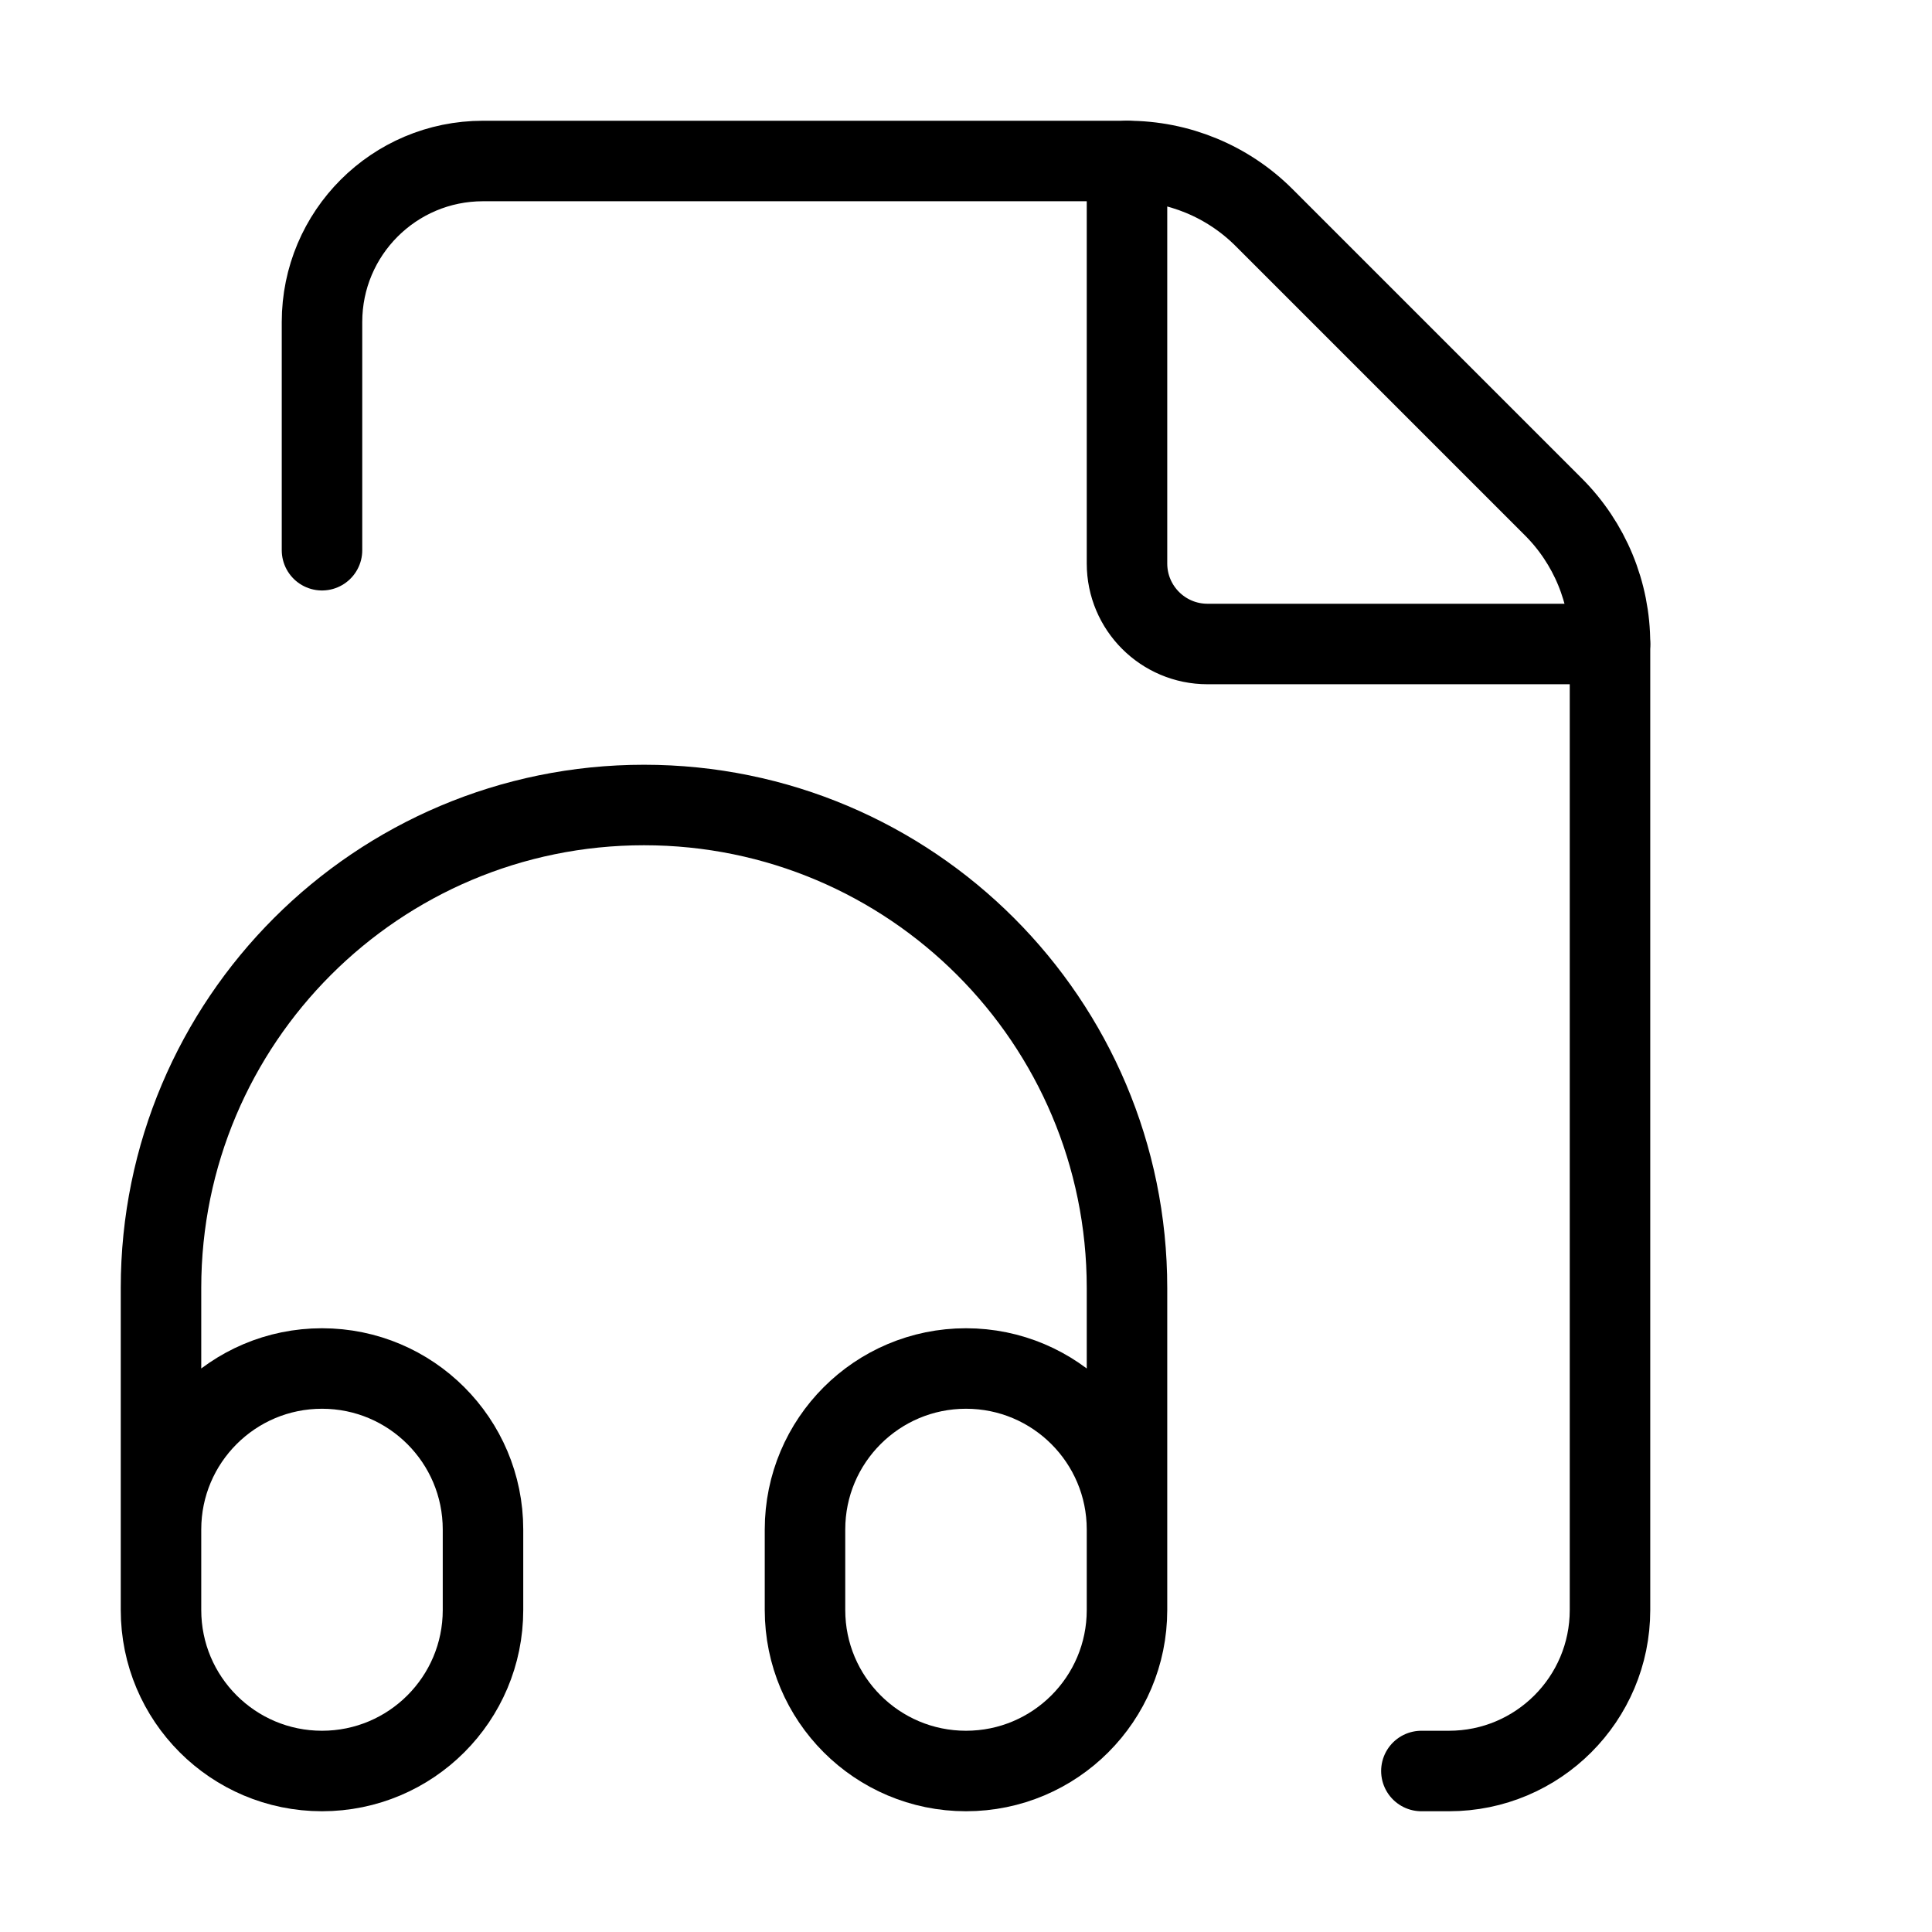
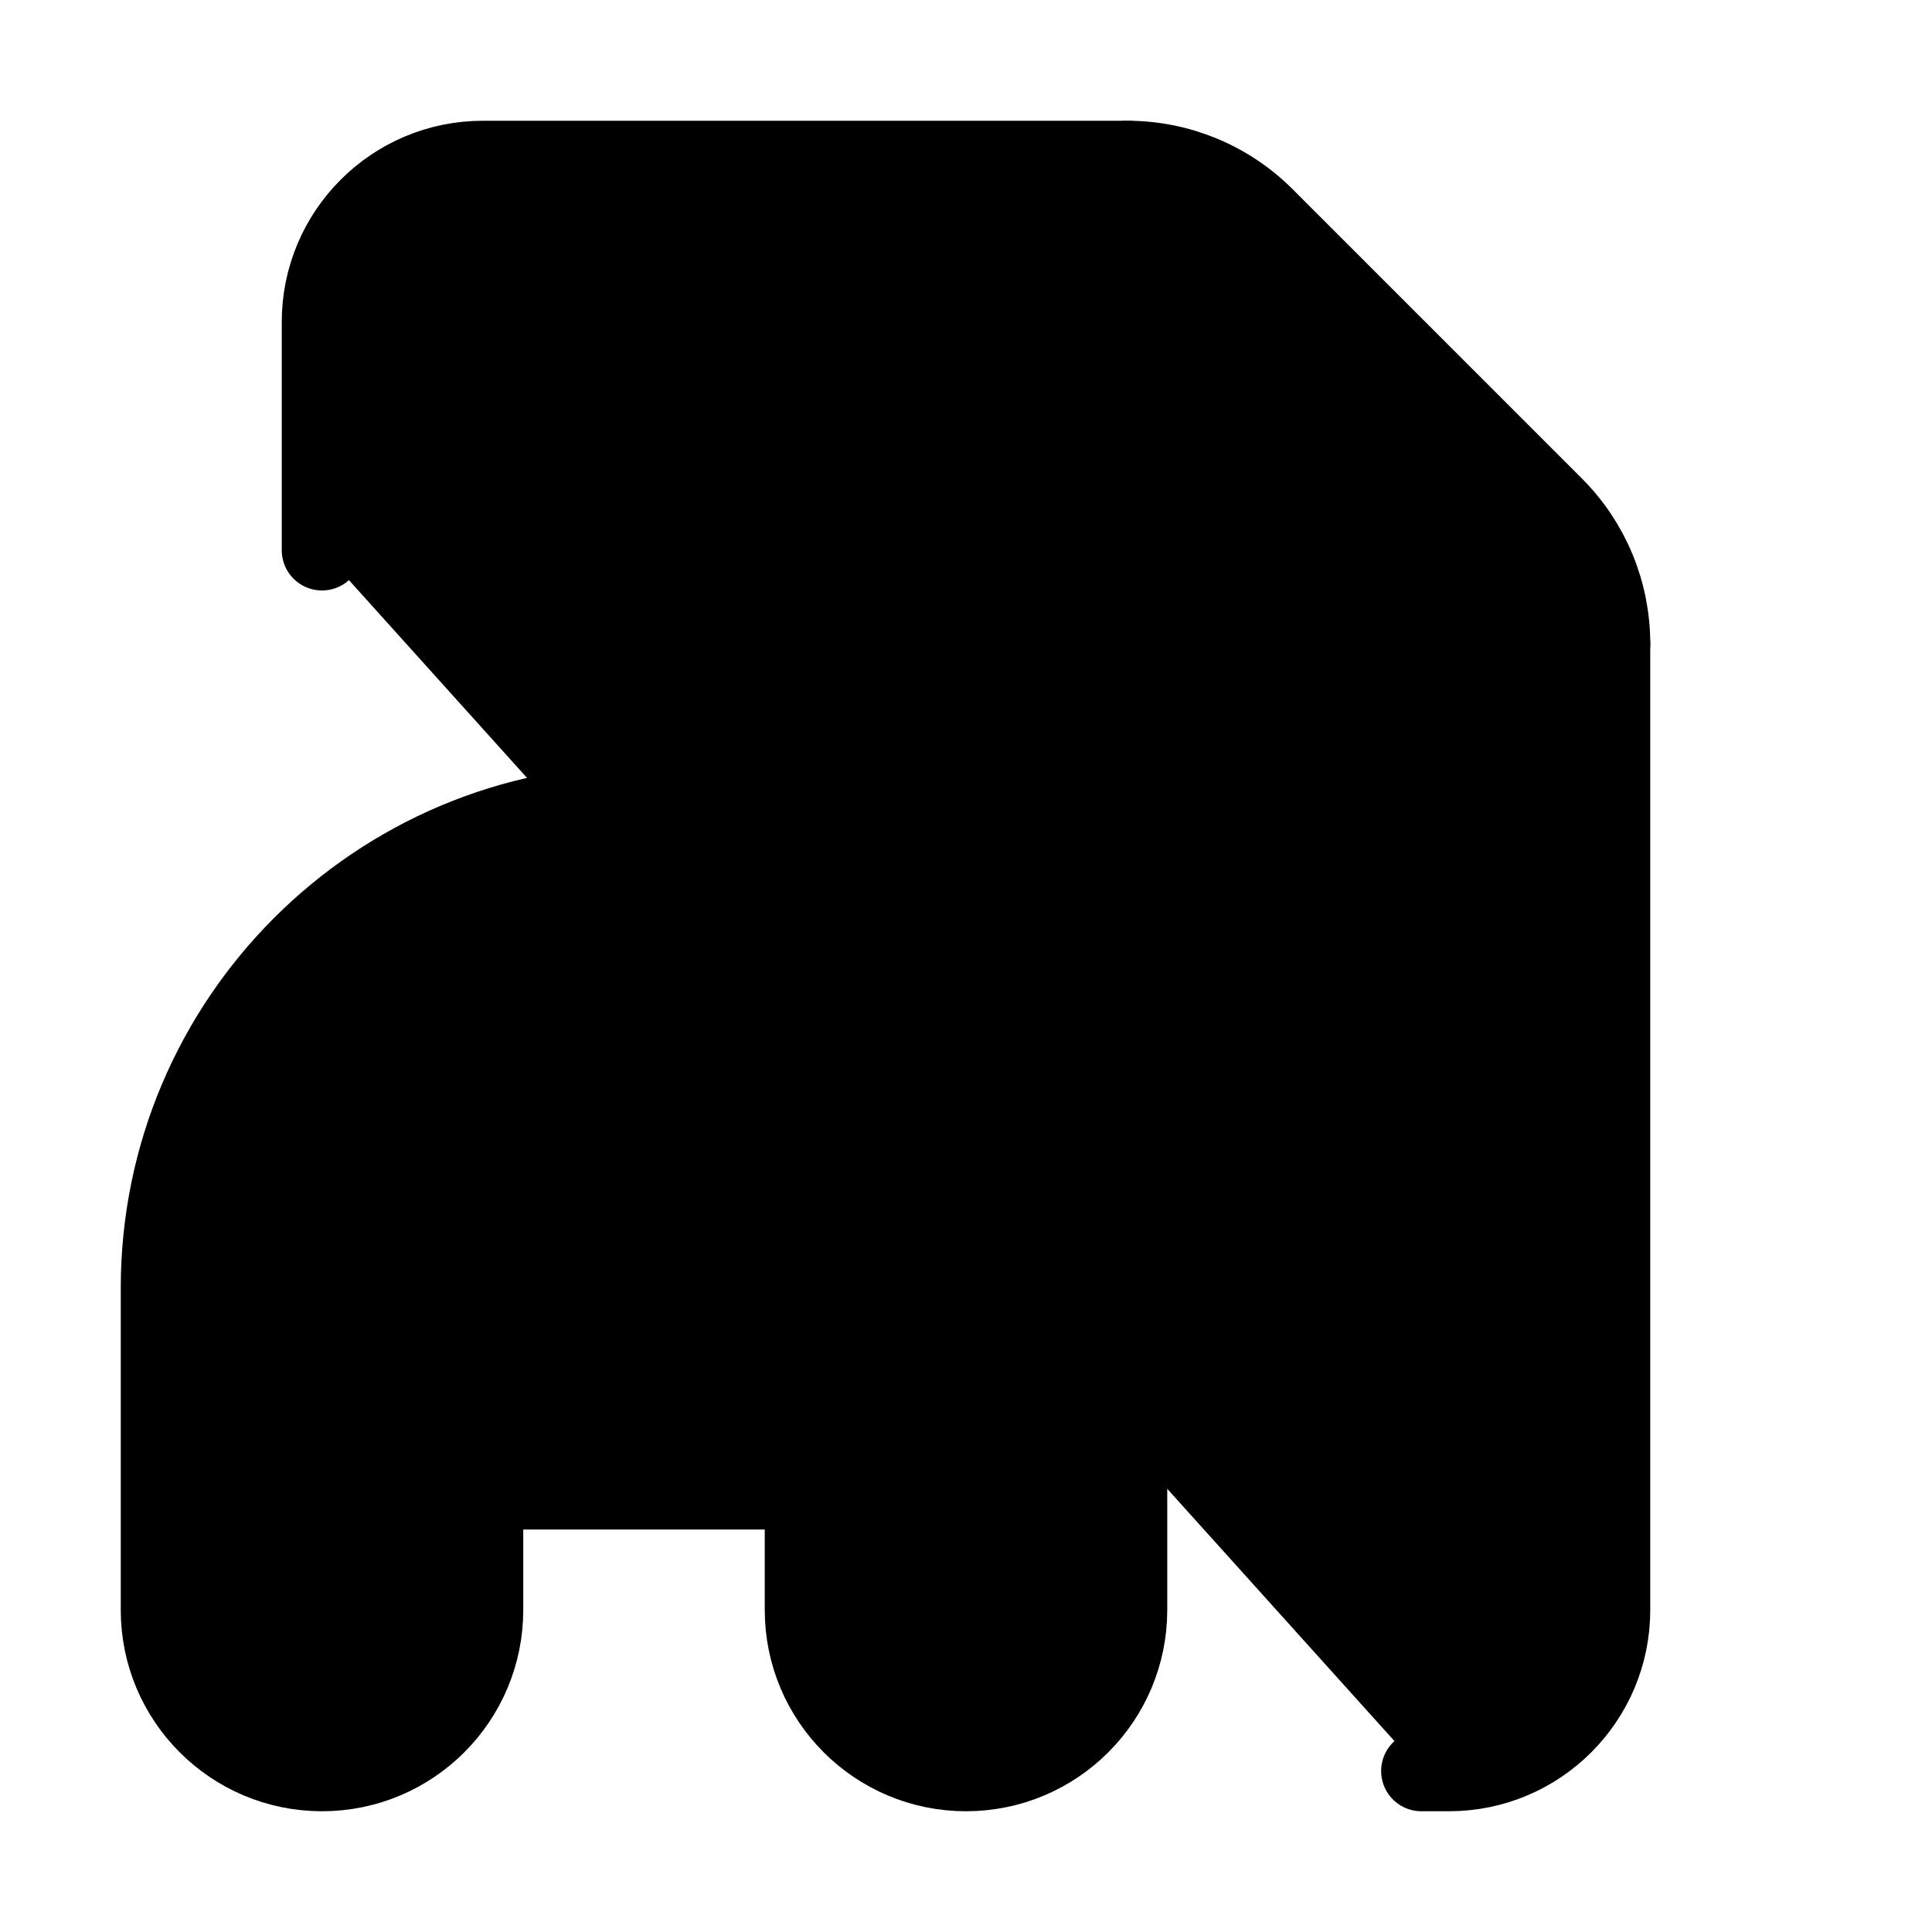
- <svg xmlns="http://www.w3.org/2000/svg" width="32" height="32" viewBox="0 0 24 24" fill="none" stroke="currentColor" stroke-width="1" stroke-linecap="round" stroke-linejoin="round" class="electron-a">
+ <svg xmlns="http://www.w3.org/2000/svg" width="32" height="32" viewBox="0 0 24 24" fill="currentColor" stroke="currentColor" stroke-width="1" stroke-linecap="round" stroke-linejoin="round" class="electron-a">
  <path d="M4 6.835V4a2 2 0 0 1 2-2h8a2.4 2.4 0 0 1 1.706.706l3.588 3.588A2.4 2.4 0 0 1 20 8v12a2 2 0 0 1-2 2h-.343" />
  <path d="M14 2v5a1 1 0 0 0 1 1h5" />
  <path d="M2 19a2 2 0 0 1 4 0v1a2 2 0 0 1-4 0v-4a6 6 0 0 1 12 0v4a2 2 0 0 1-4 0v-1a2 2 0 0 1 4 0" />
</svg>
